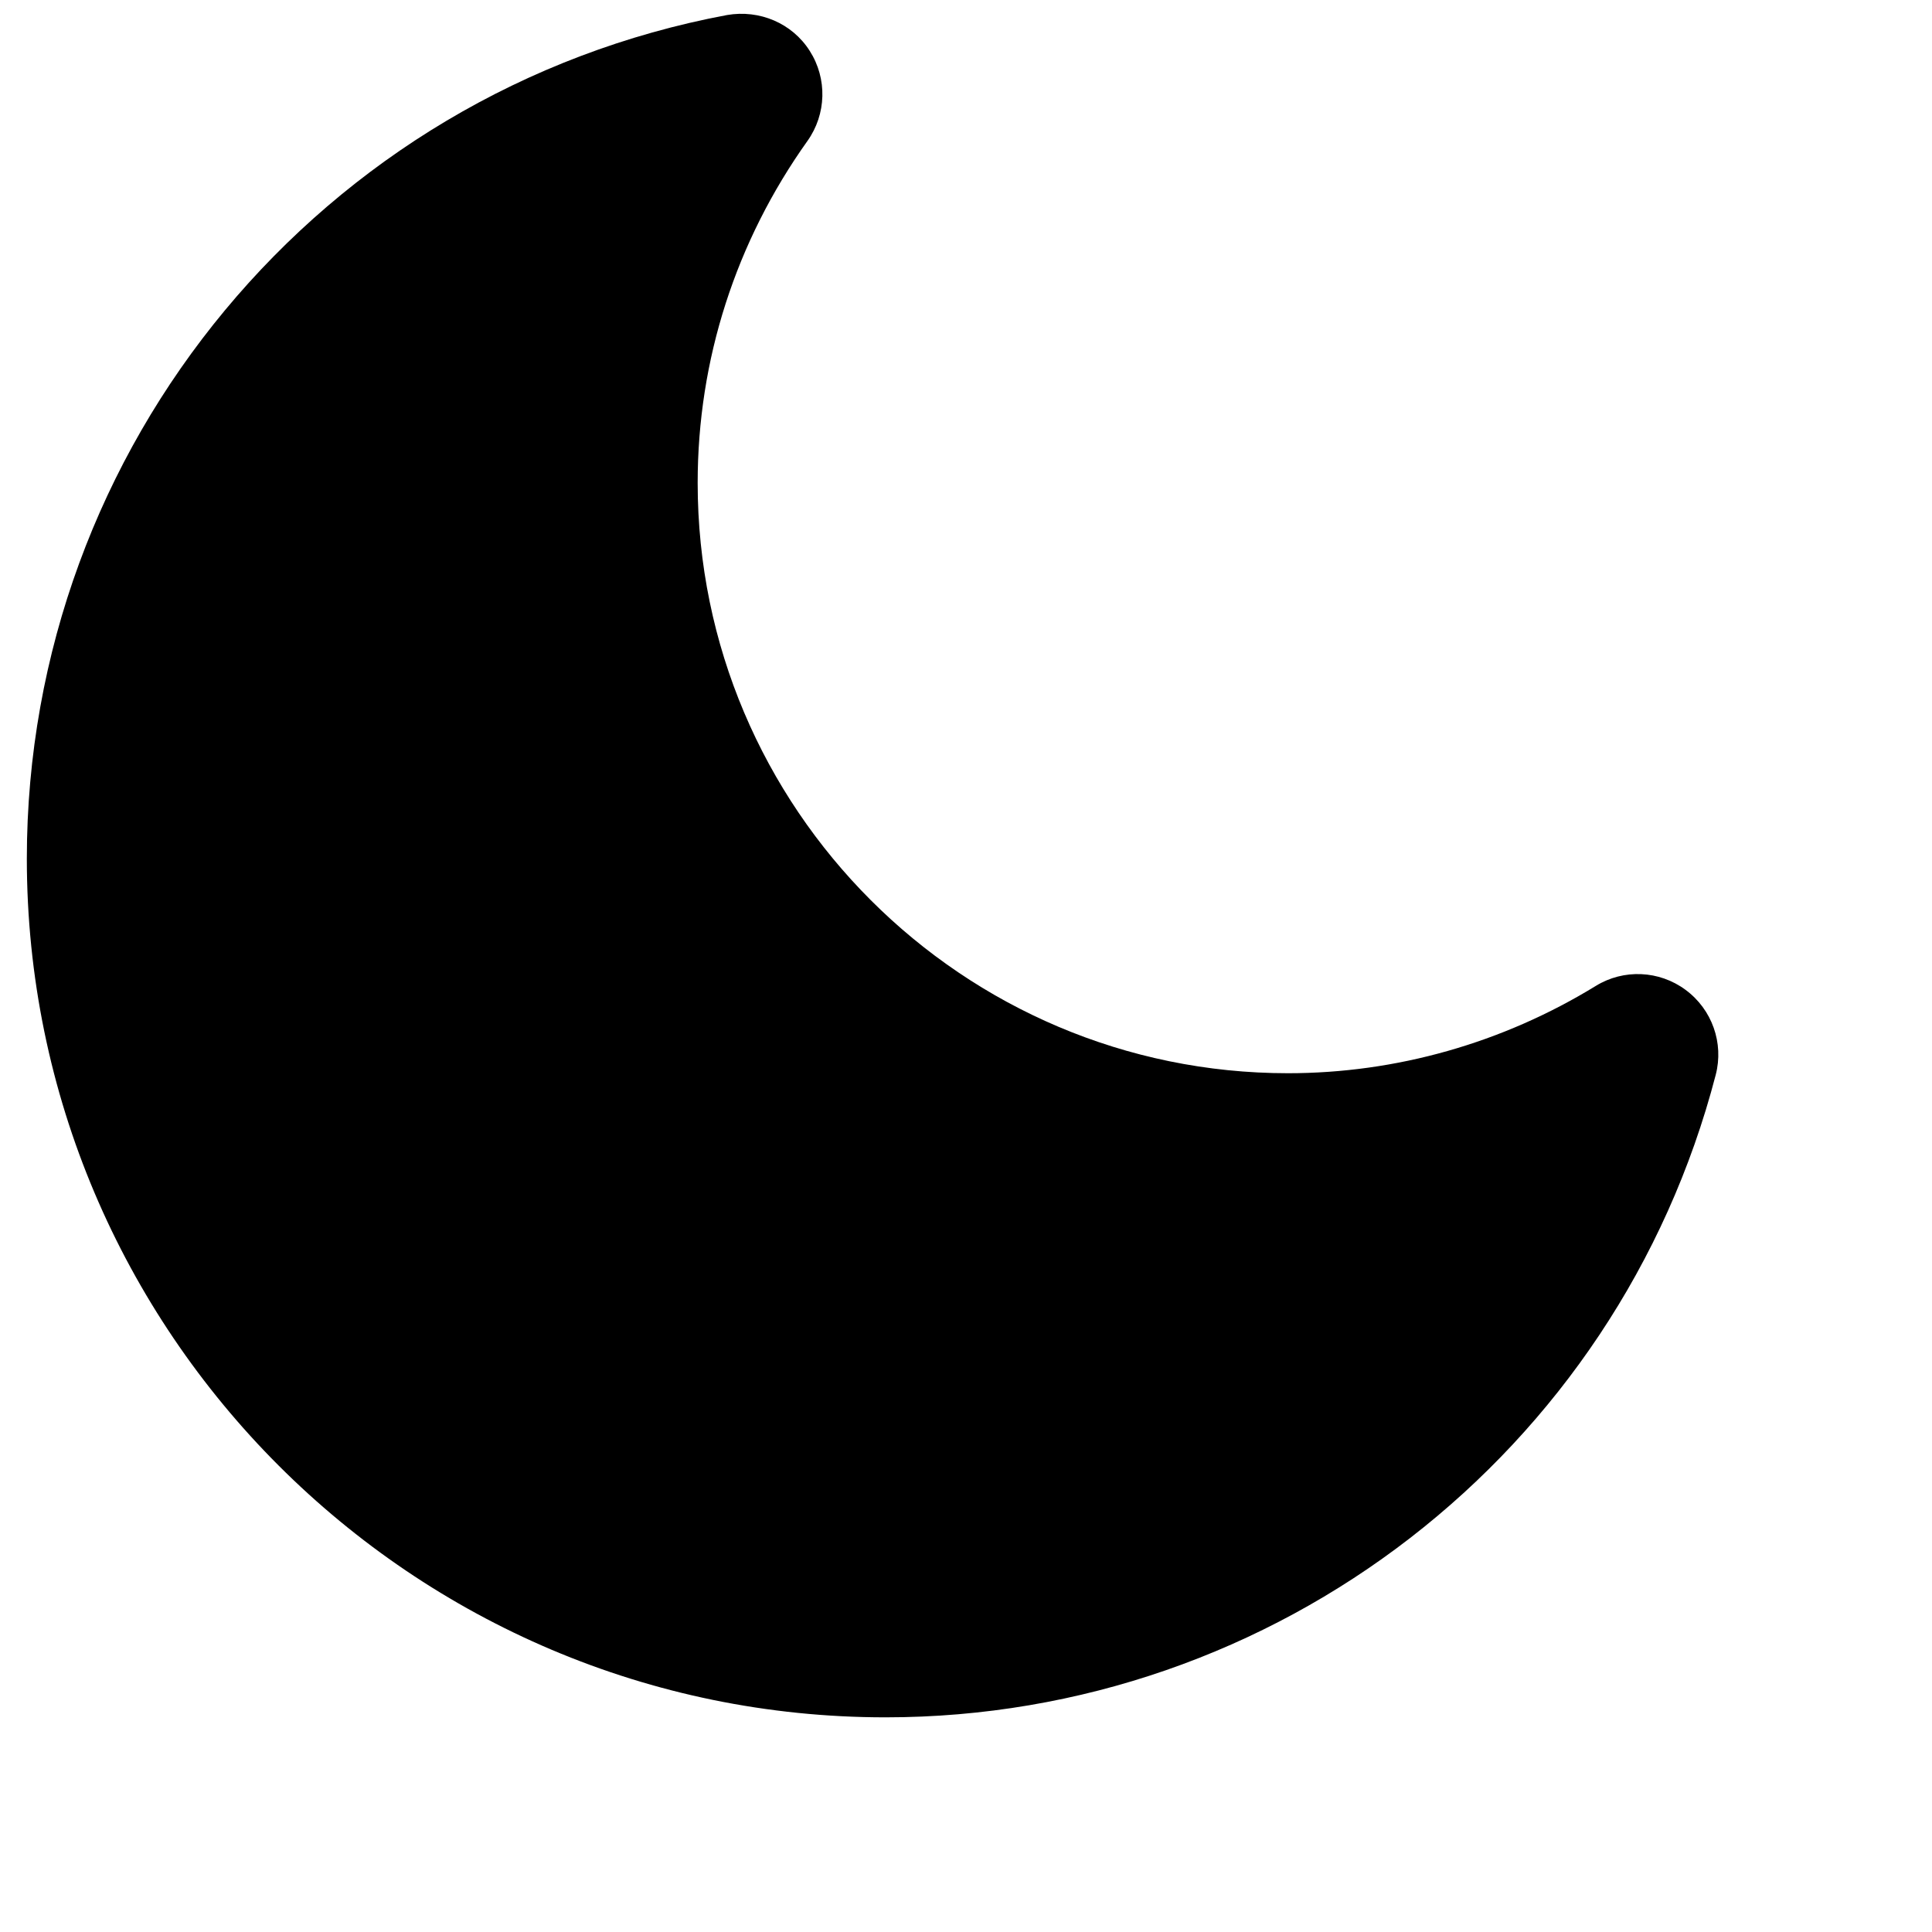
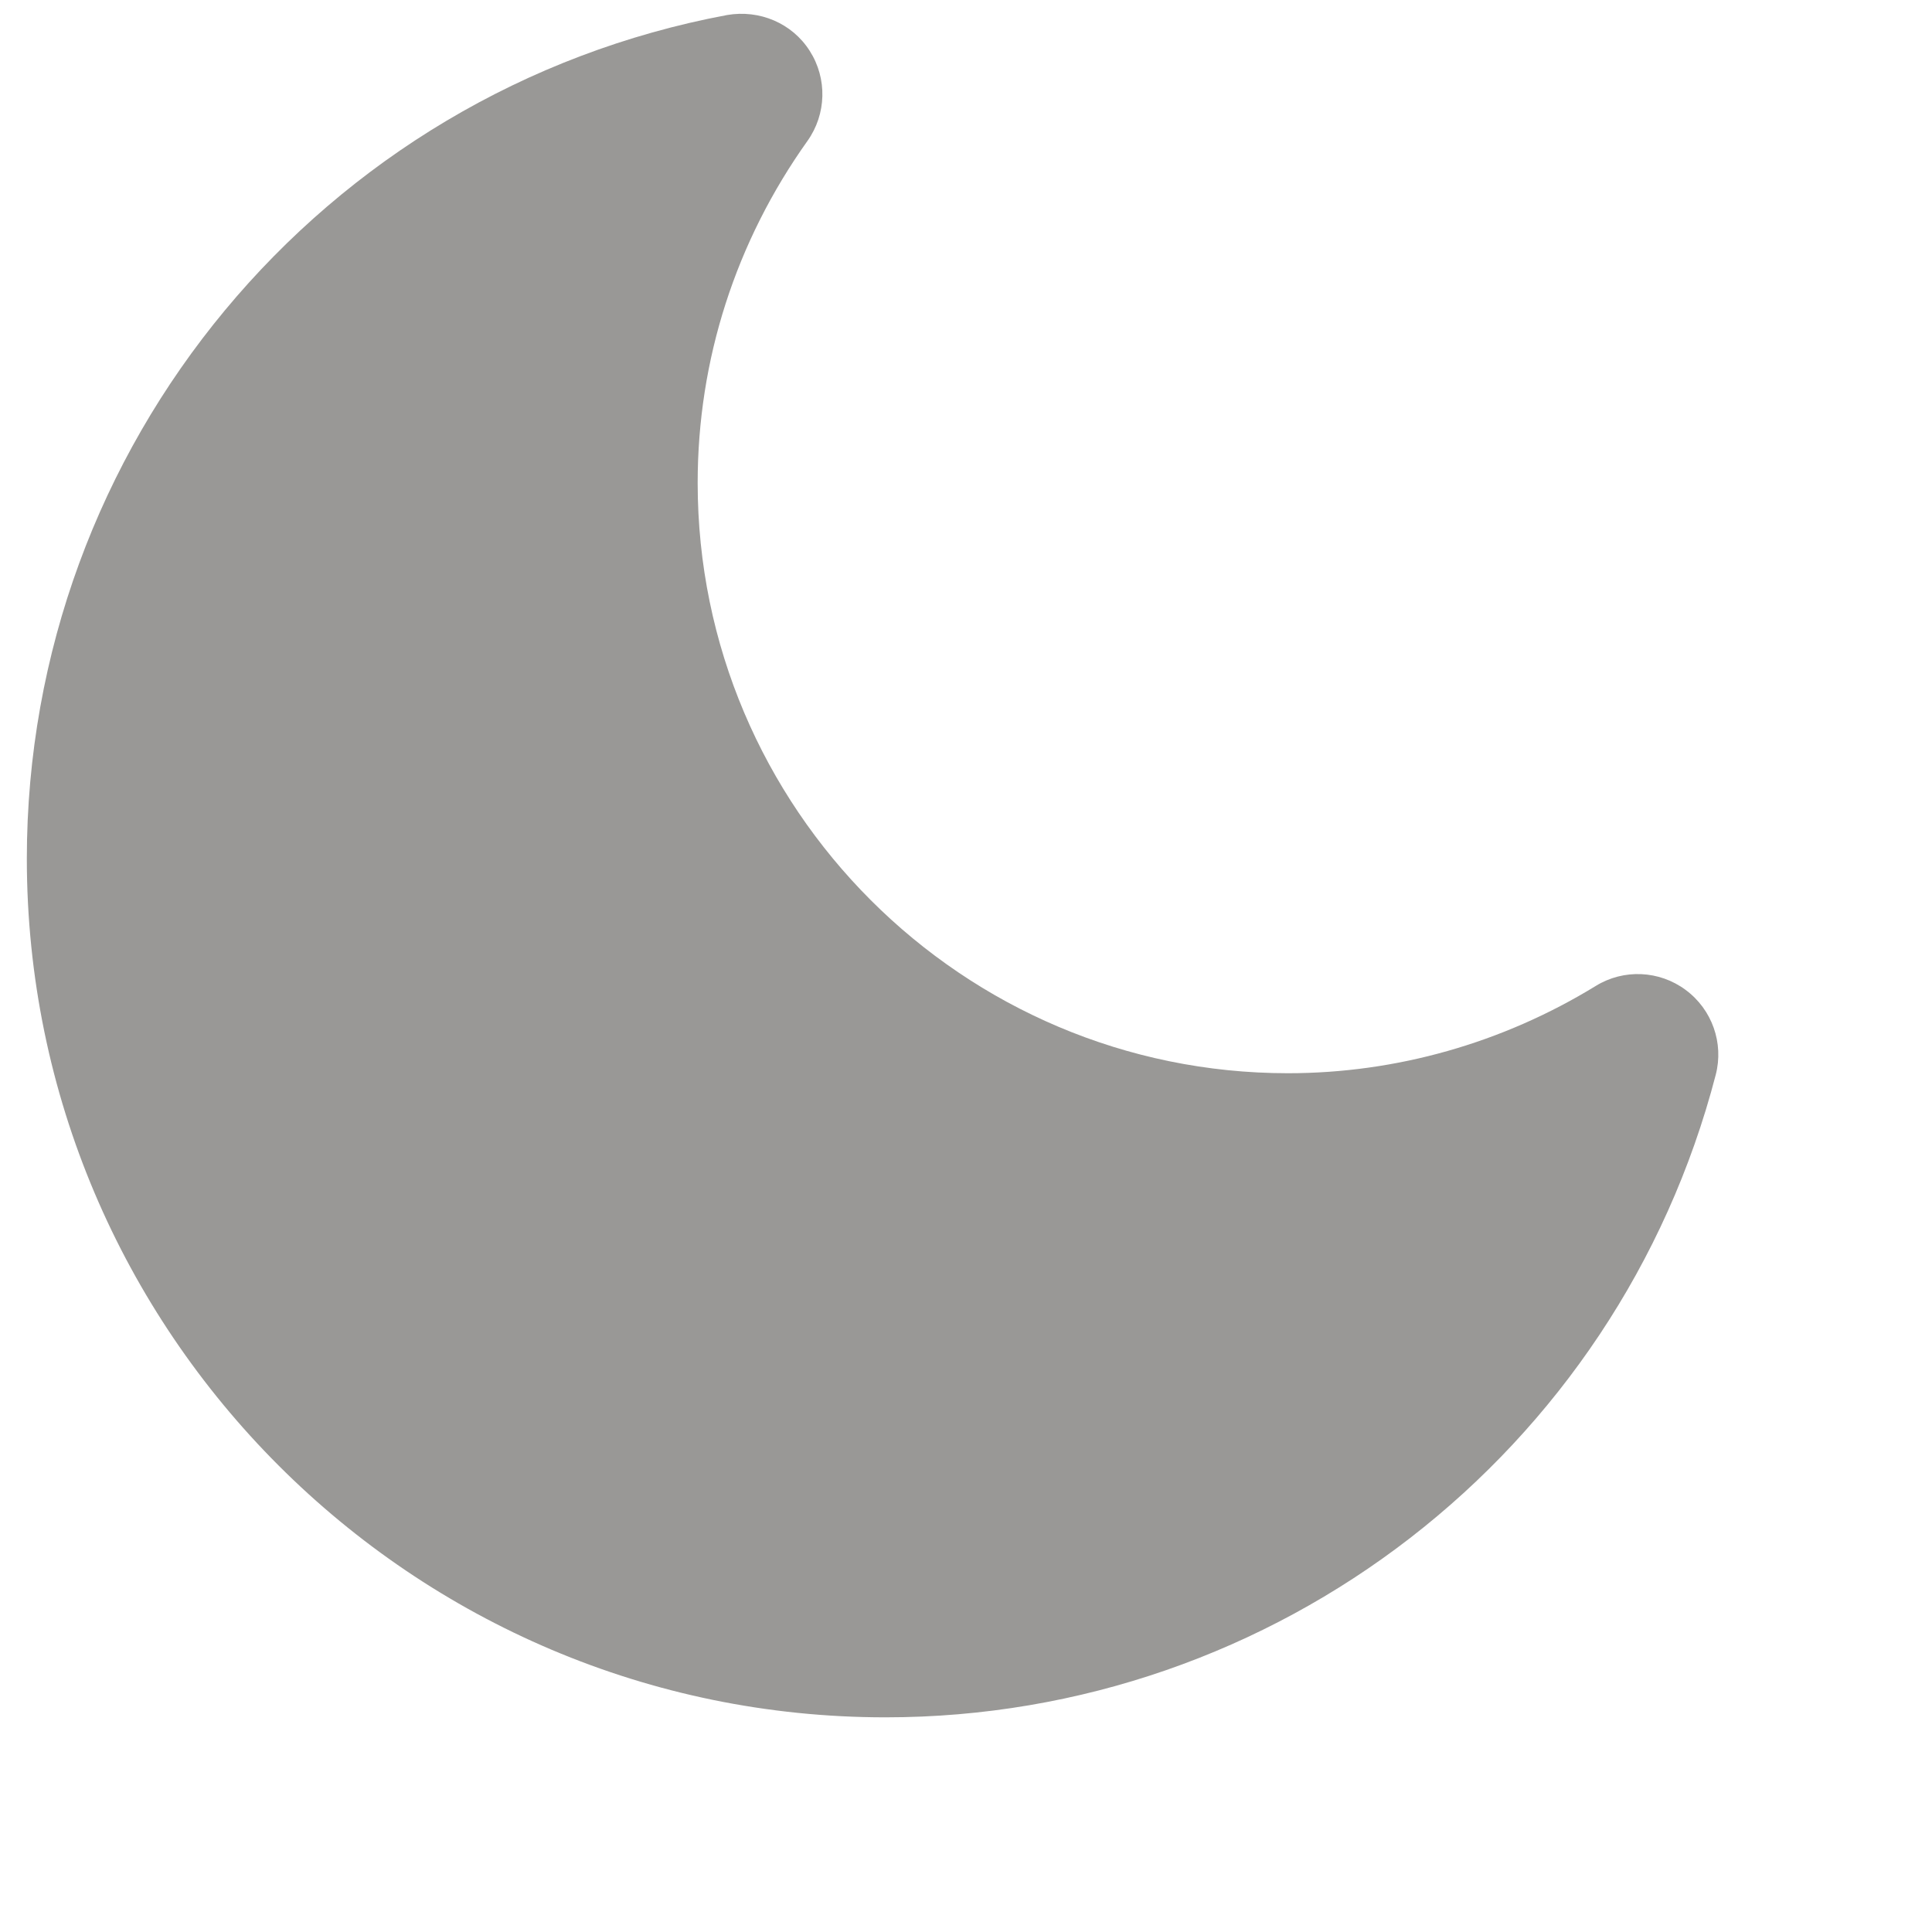
<svg xmlns="http://www.w3.org/2000/svg" viewBox="0 0 18 18" fill="none" class="shrink-0 select-none size-3 text-muted transition-colors duration-[250ms] ease-[ease] translate-x-px translate-y-px" aria-hidden="true">
-   <path d="M15.705 9.223C15.459 9.04 15.126 9.026 14.867 9.186C13.999 9.718 13.008 9.999 12 9.999C8.967 9.999 6.5 7.532 6.5 4.499C6.5 3.353 6.854 2.252 7.523 1.313C7.7 1.064 7.709 0.732 7.544 0.474C7.38 0.216 7.077 0.088 6.774 0.14C2.994 0.847 0.25 4.152 0.25 8C0.25 12.411 3.839 16 8.25 16C11.888 16 15.069 13.539 15.985 10.014C16.062 9.718 15.951 9.405 15.705 9.223Z" fill="currentColor" />
+   <path d="M15.705 9.223C15.459 9.04 15.126 9.026 14.867 9.186C13.999 9.718 13.008 9.999 12 9.999C8.967 9.999 6.5 7.532 6.5 4.499C6.5 3.353 6.854 2.252 7.523 1.313C7.7 1.064 7.709 0.732 7.544 0.474C7.38 0.216 7.077 0.088 6.774 0.14C2.994 0.847 0.25 4.152 0.25 8C0.25 12.411 3.839 16 8.25 16C11.888 16 15.069 13.539 15.985 10.014C16.062 9.718 15.951 9.405 15.705 9.223Z" fill="#999896" />
</svg>
